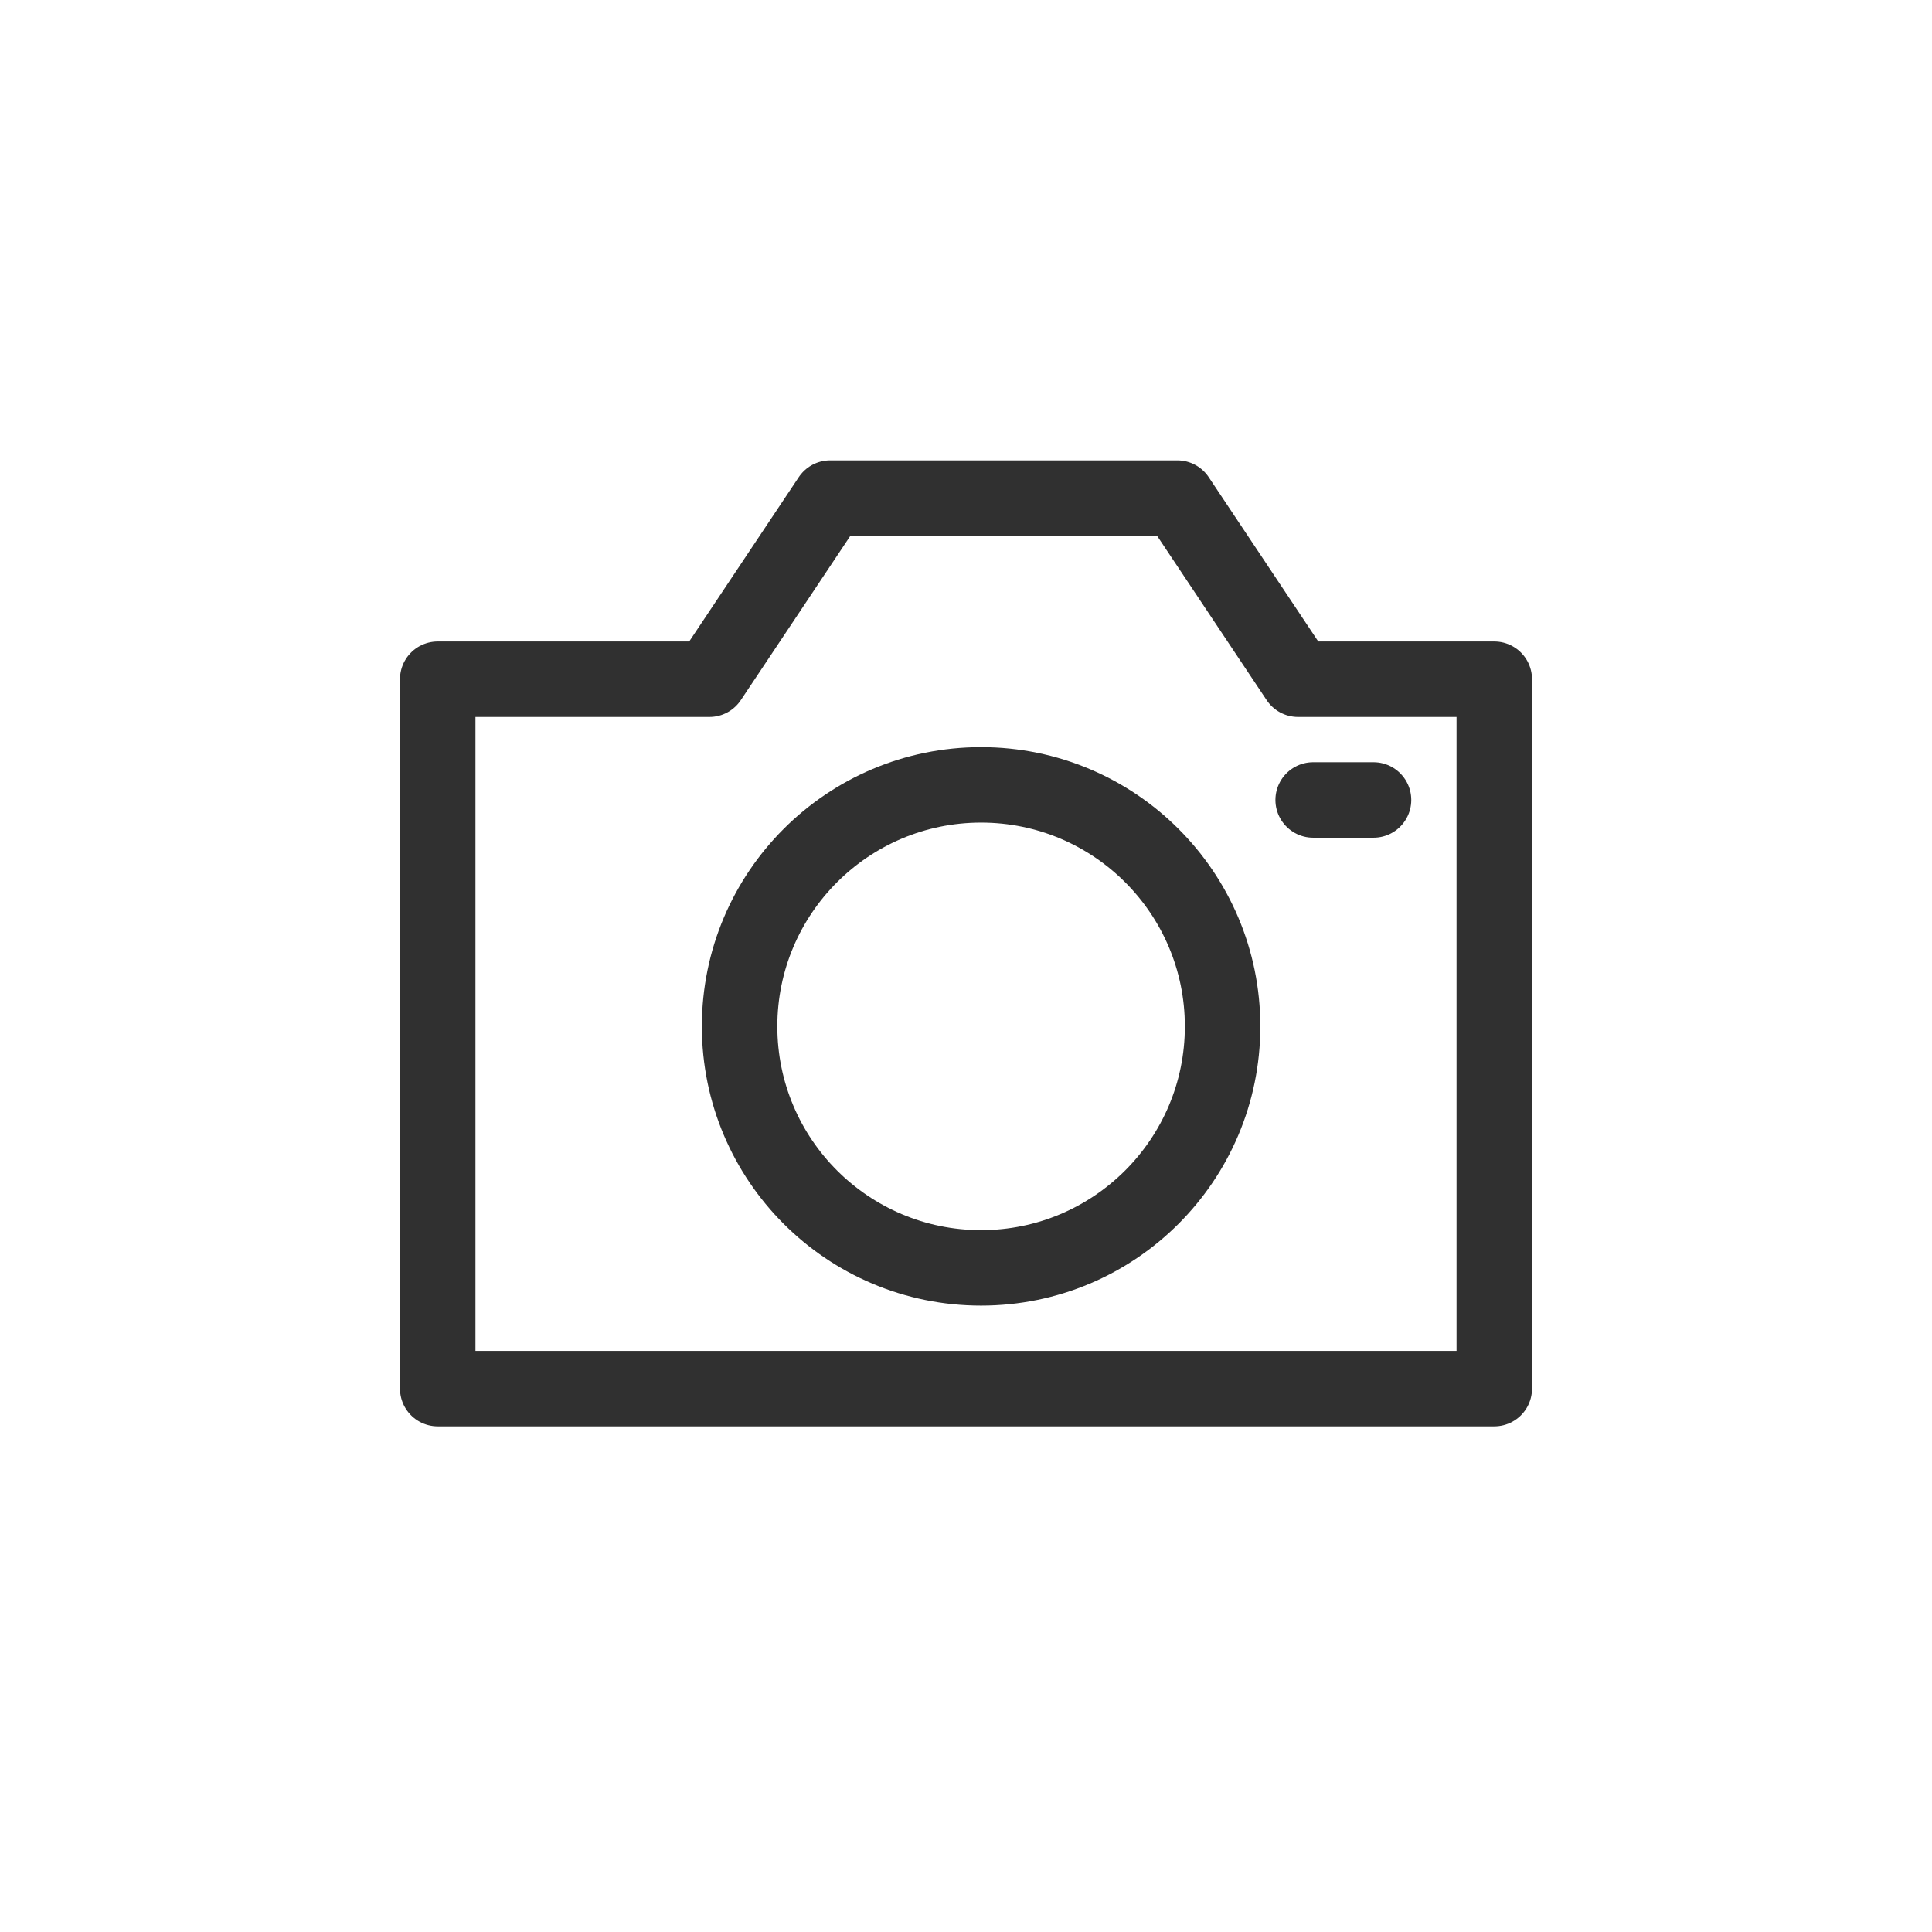
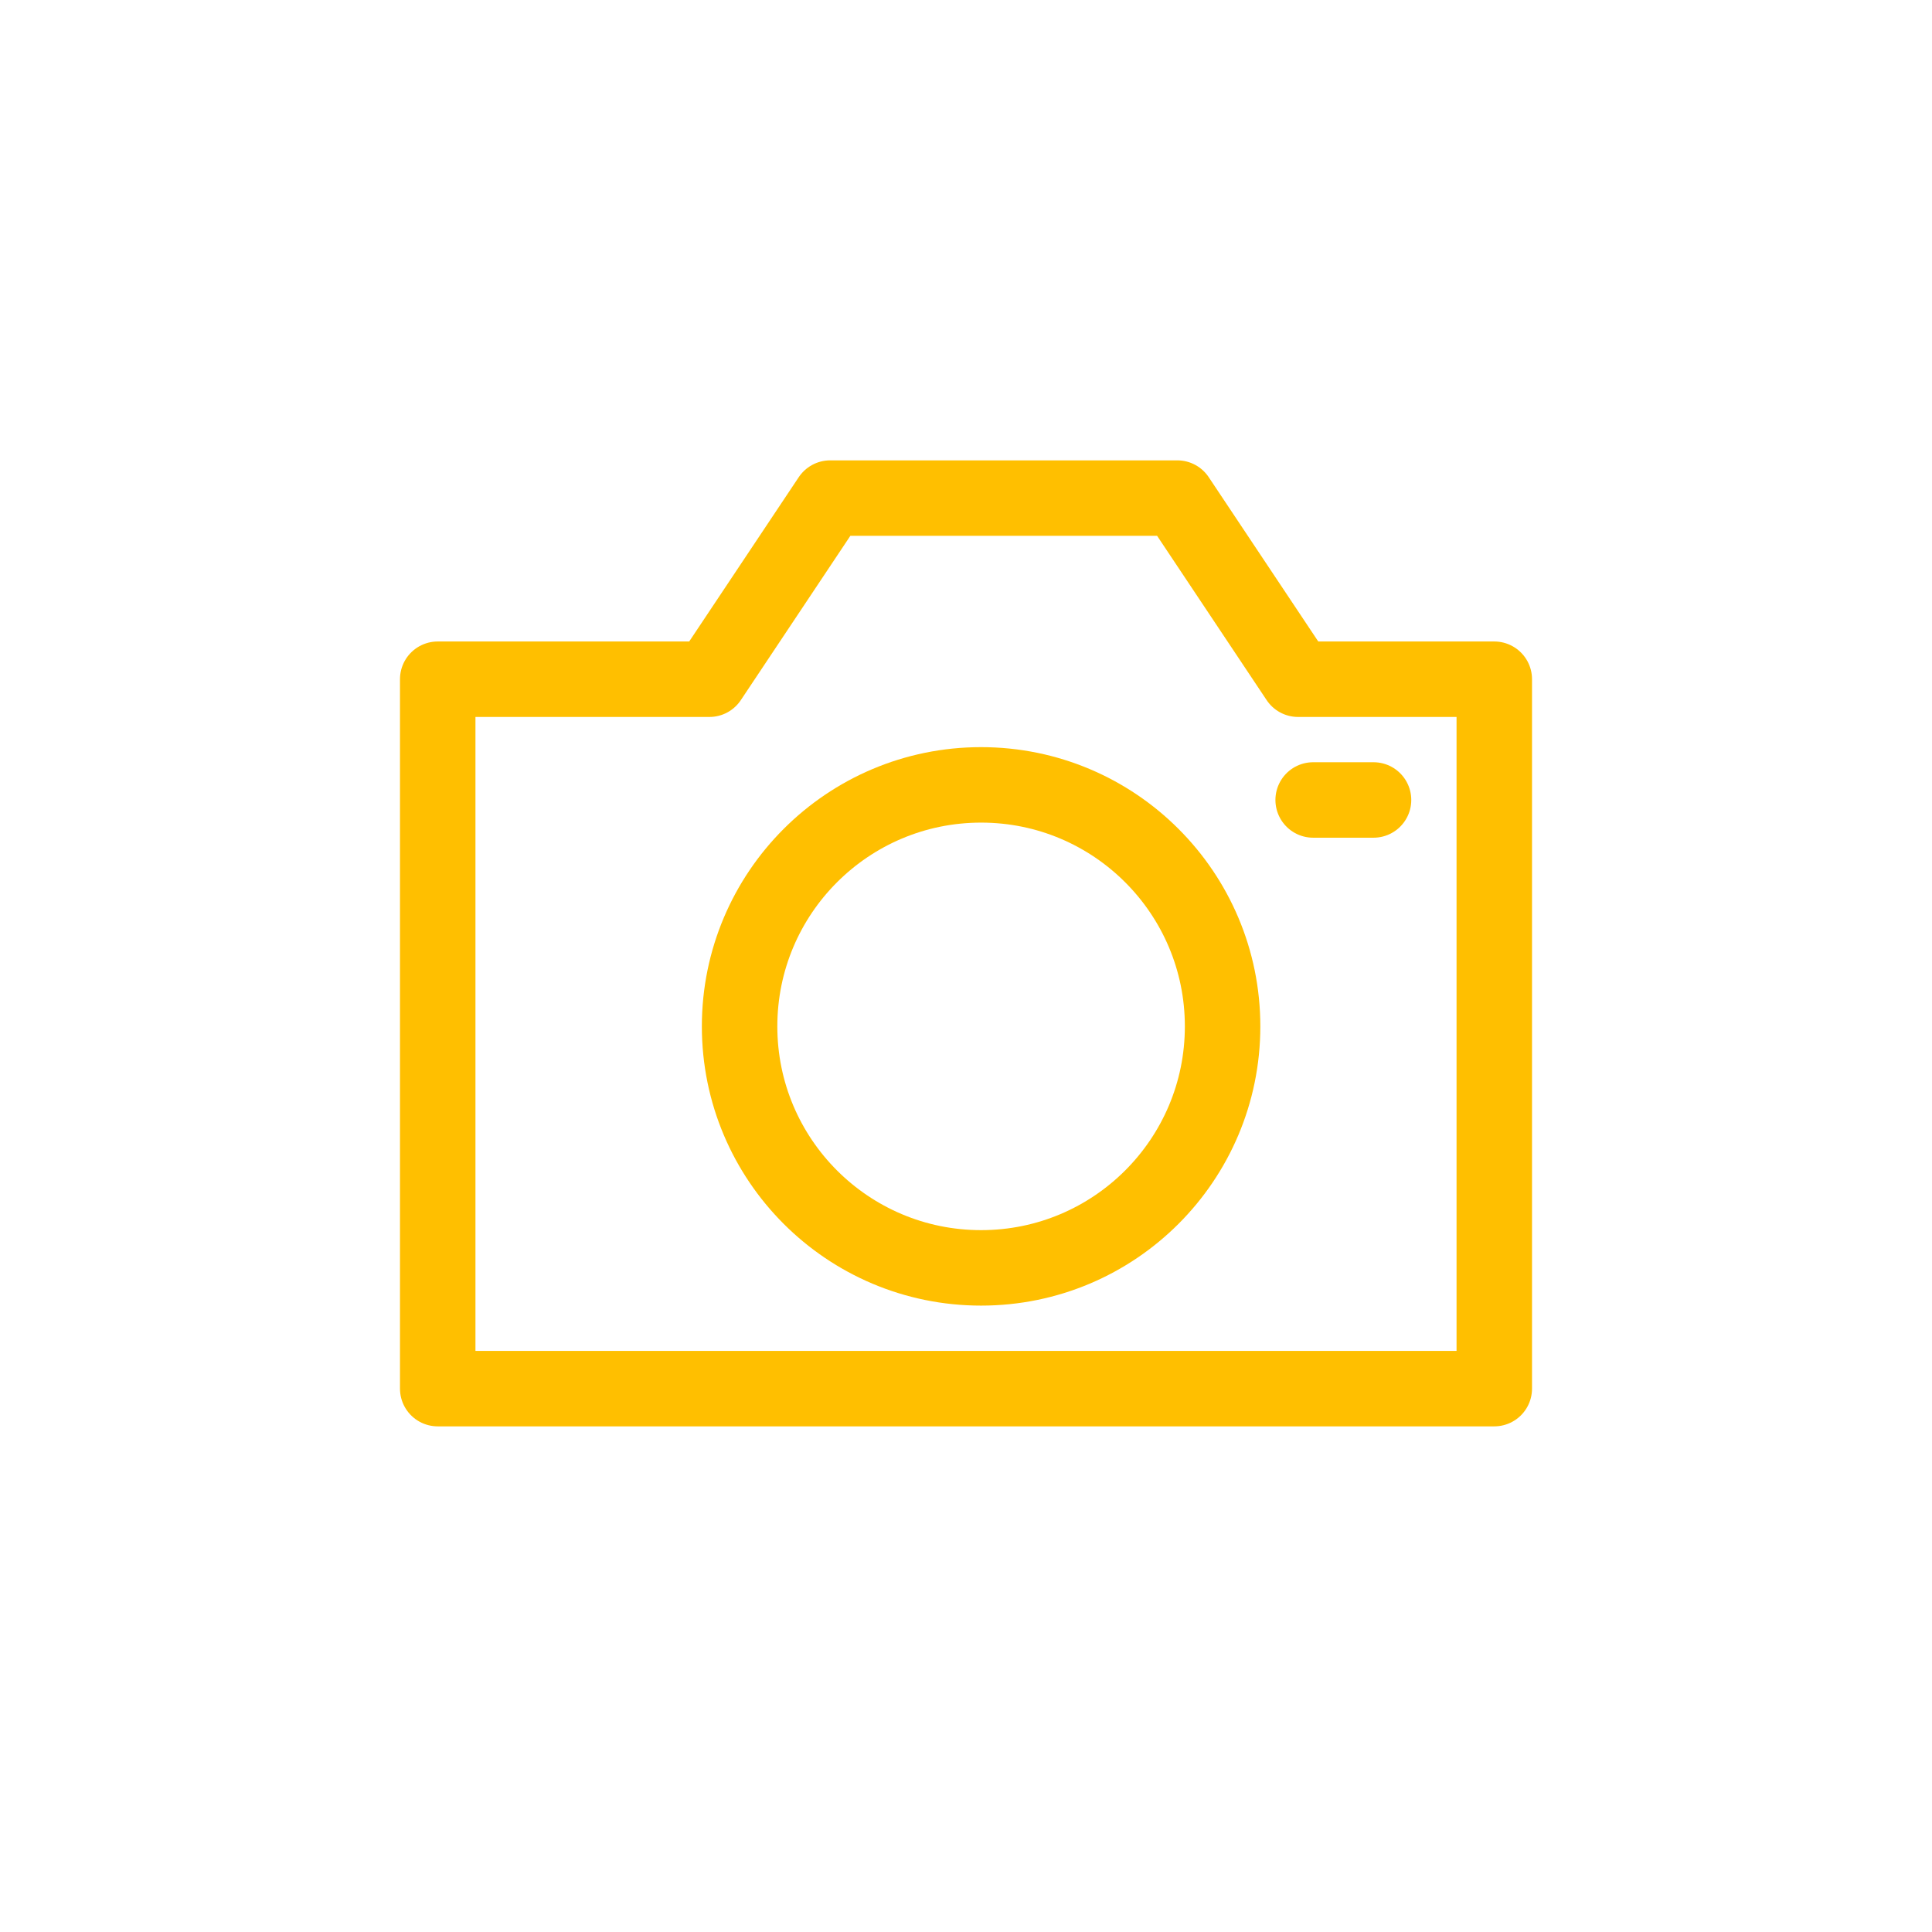
<svg xmlns="http://www.w3.org/2000/svg" width="128" height="128" viewBox="0 0 128 128">
-   <g fill="none" stroke="#303030" stroke-width="5" stroke-linejoin="round" stroke-linecap="round">
+   <g fill="none" stroke="#ffbf00" stroke-width="5" stroke-linejoin="round" stroke-linecap="round">
    <path d="M29 45h18l8-12h23l8 12h13v47H29Z" />
    <circle cx="65" cy="68" r="16" />
    <path d="M87 53h4" />
  </g>
</svg>
